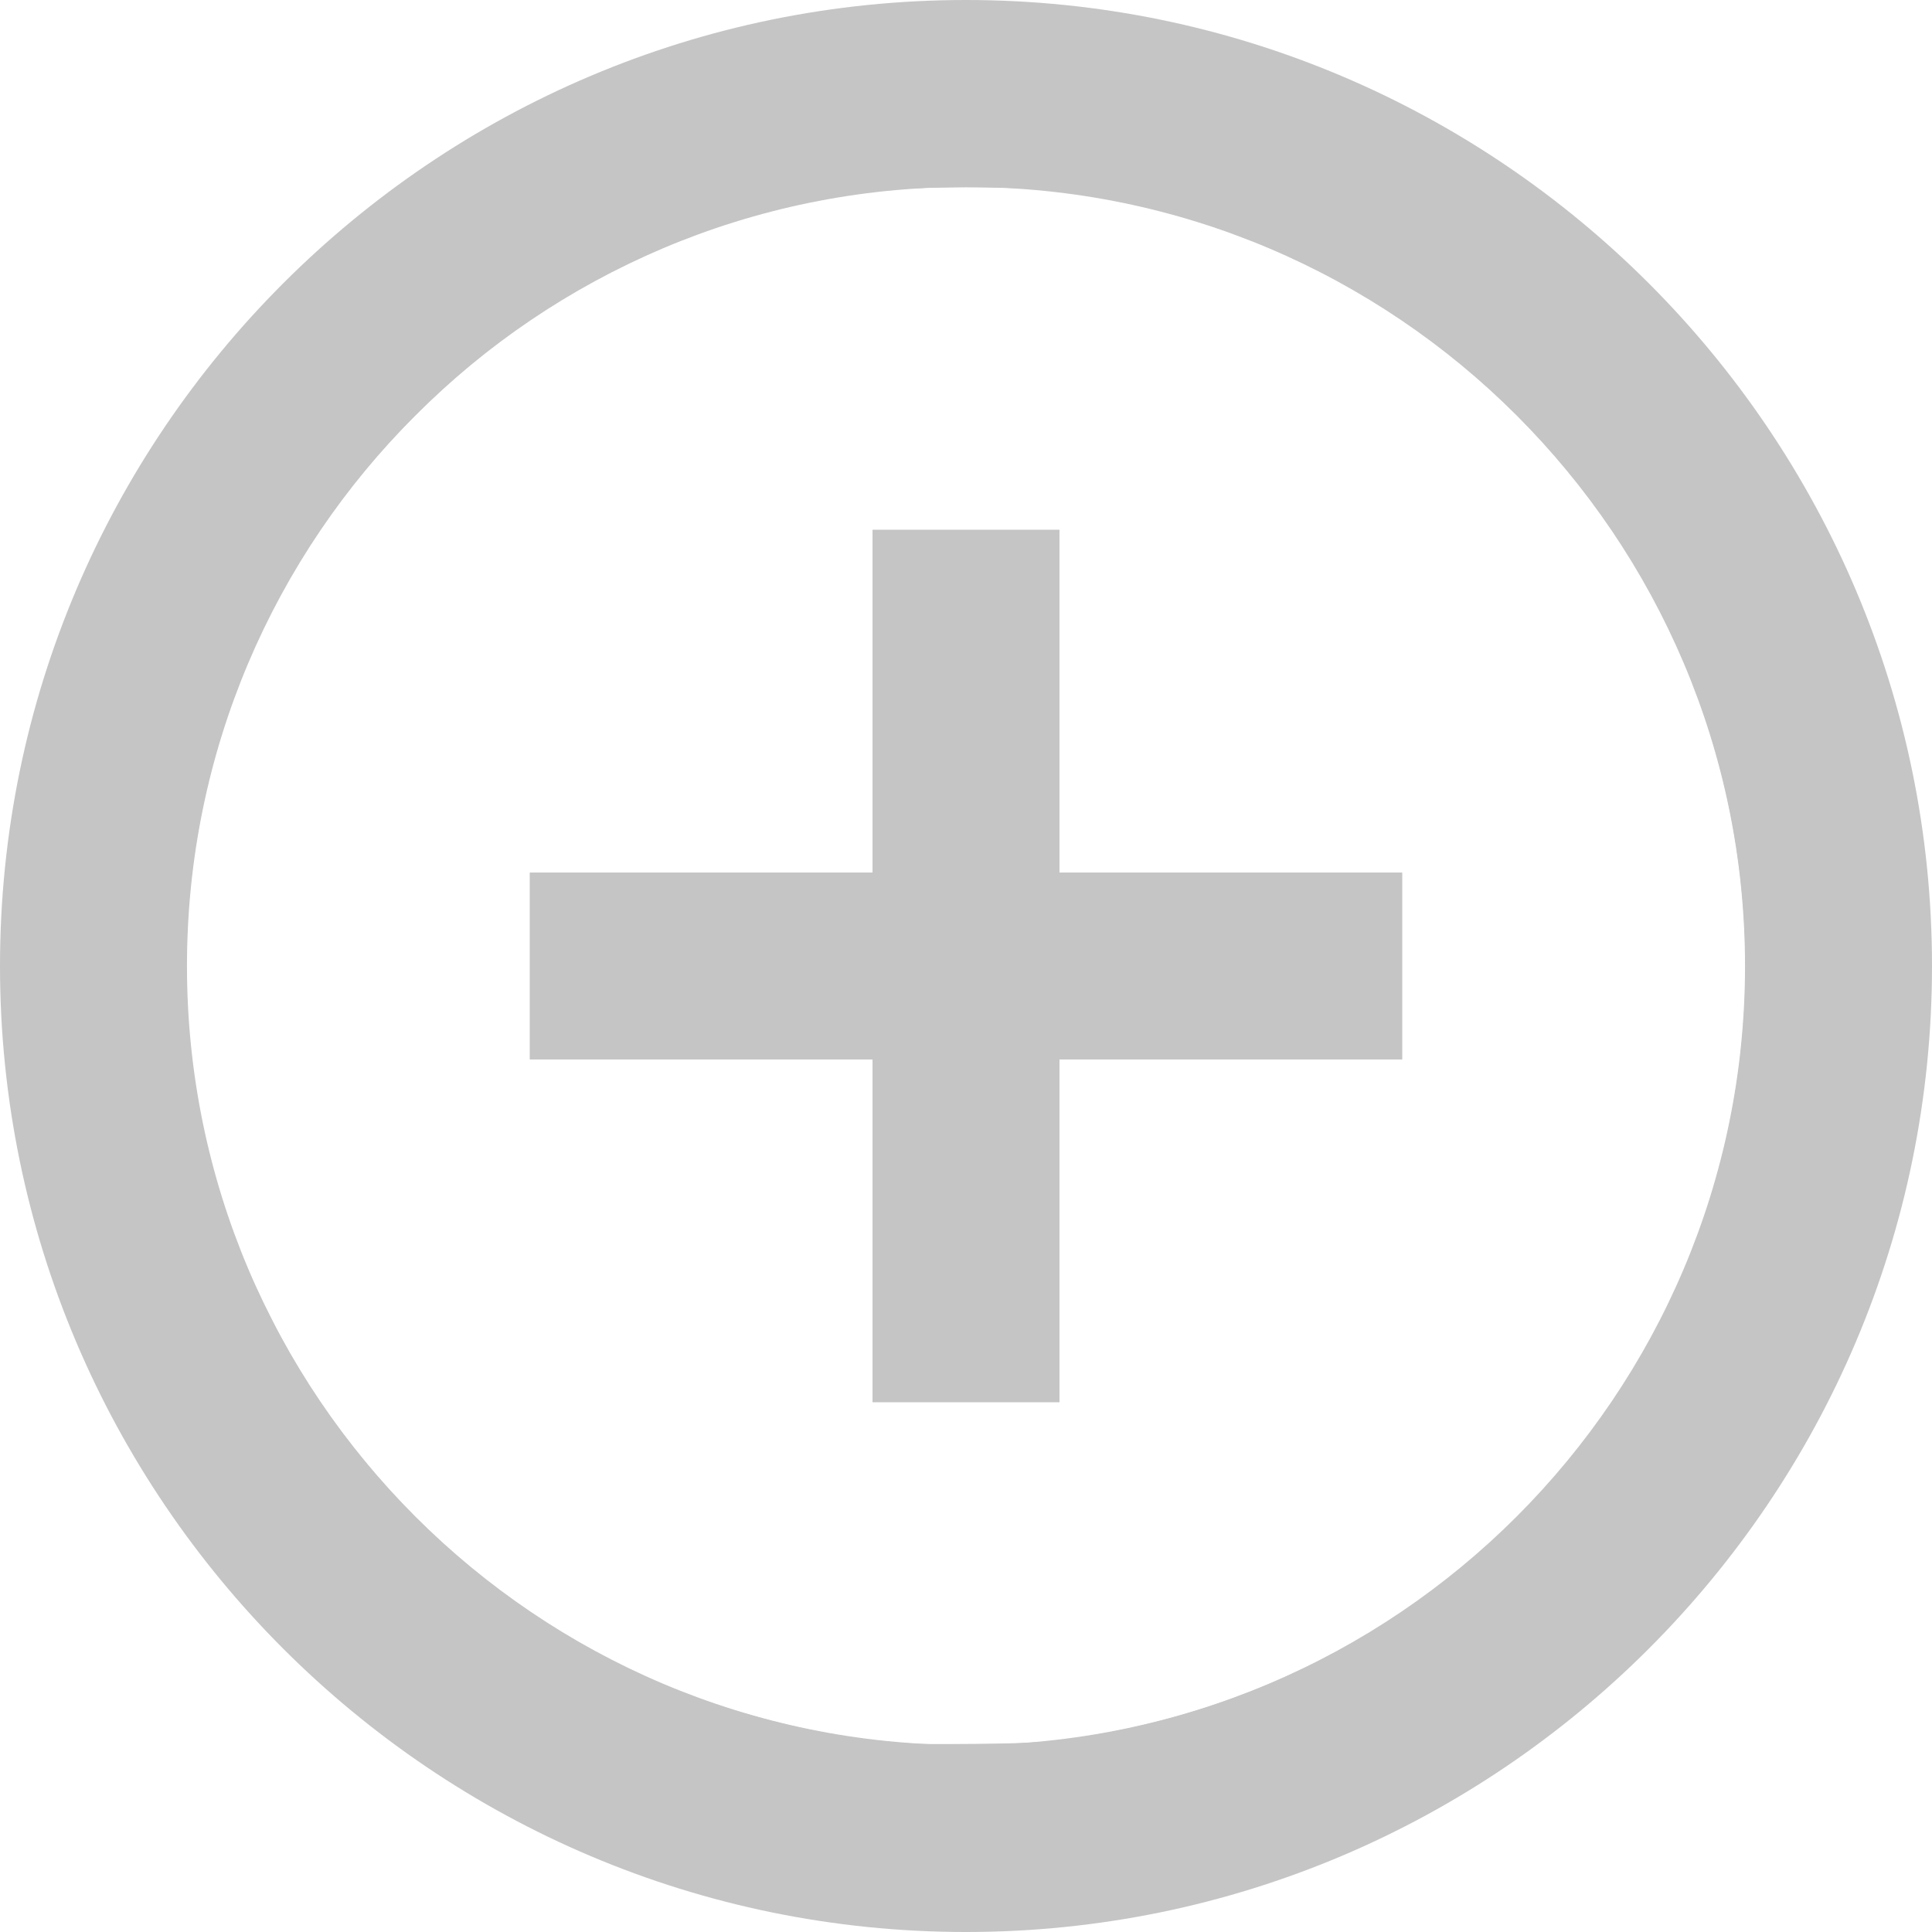
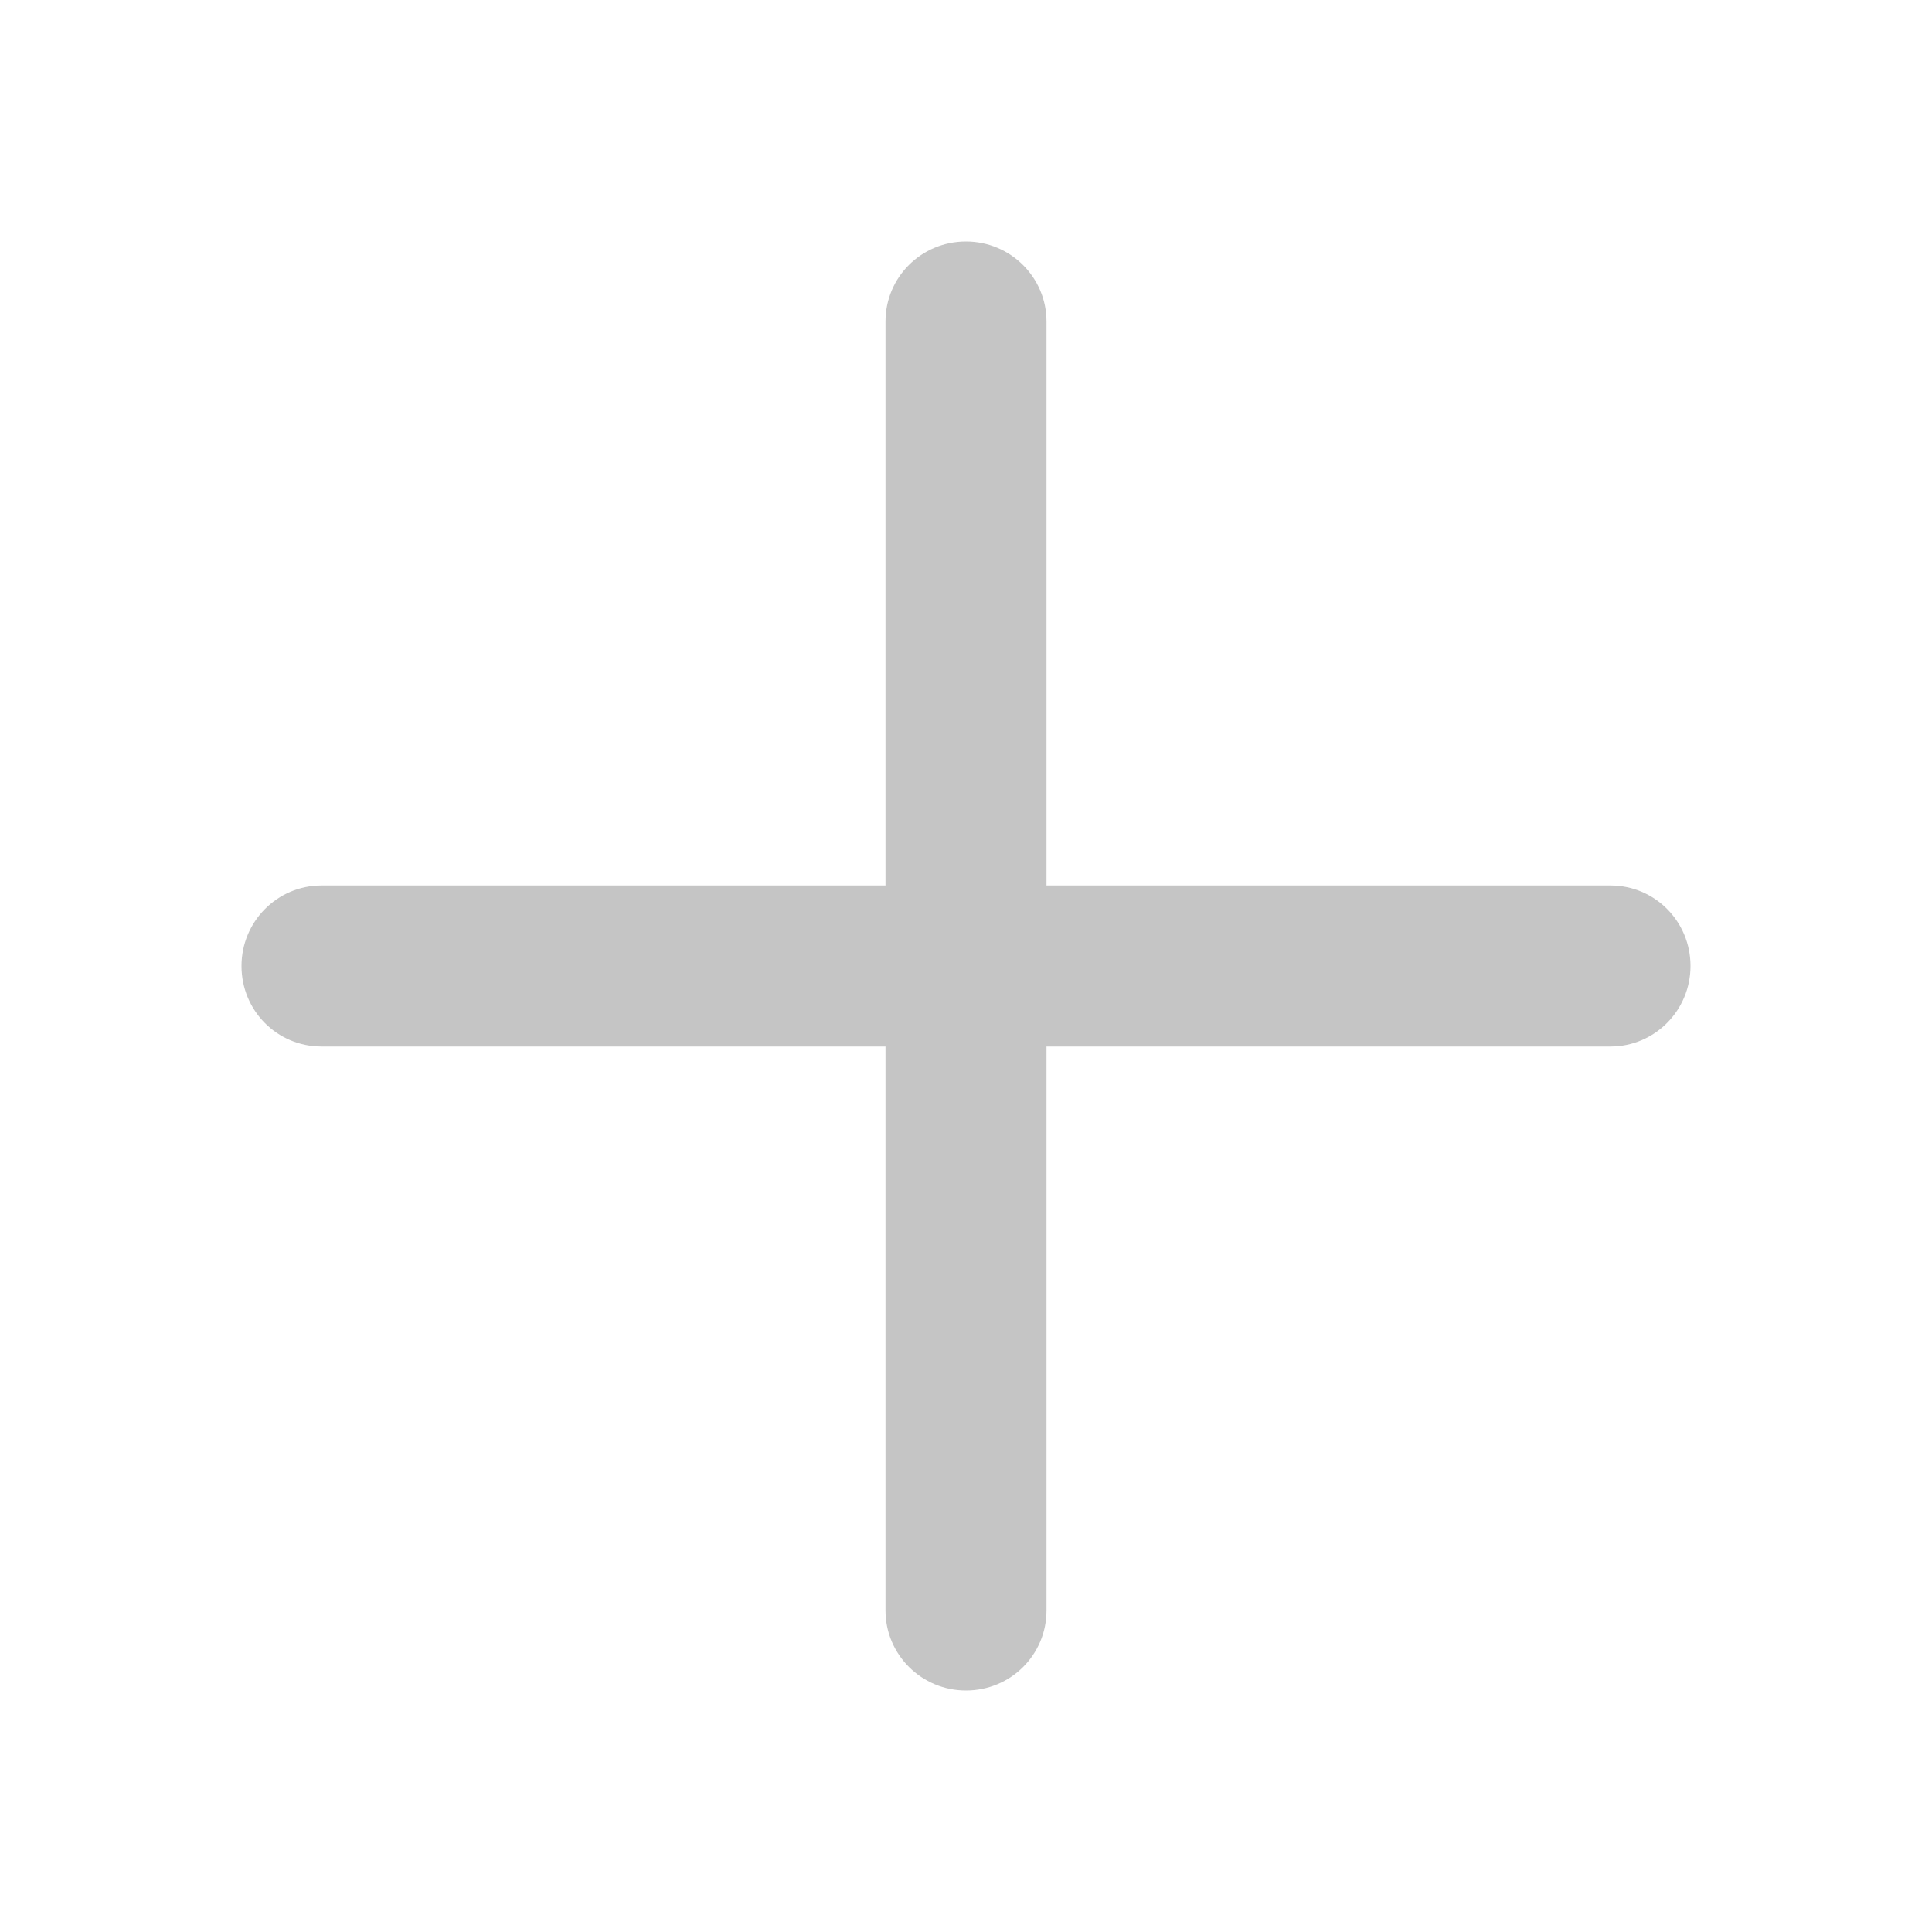
- <svg xmlns="http://www.w3.org/2000/svg" height="24" width="24" xml:space="preserve" viewBox="0 0 24 24" y="0px" x="0px" id="Layer_1" version="1.1">
-   <defs id="defs142" />
-   <g style="fill:#c5c5c5;fill-opacity:1" transform="scale(0.046875)" id="g101">
-     <g style="fill:#c5c5c5;fill-opacity:1" id="g99">
-       <path style="fill:#c5c5c5;fill-opacity:1" id="path97" d="M 256,0 C 114.84,0 0,114.842 0,256 0,397.158 114.84,512 256,512 397.16,512 512,397.158 512,256 512,114.842 397.16,0 256,0 Z m 0,462.452 C 142.163,462.452 49.548,369.838 49.548,256 49.548,142.162 142.163,49.548 256,49.548 c 113.837,0 206.452,92.615 206.452,206.452 0,113.837 -92.615,206.452 -206.452,206.452 z" />
+ <svg xmlns="http://www.w3.org/2000/svg" width="24px" height="24px" viewBox="0 0 24 24" version="1.1">
+   <defs />
+   <g id="Global" stroke="none" stroke-width="1" fill="none" fill-rule="evenodd">
+     <g id="icons/add" fill="#C5C5C5">
+       <path d="M13,11 L13,3.993 C13,3.445 12.552,3 12,3 C11.444,3 11,3.445 11,3.993 L11,11 L3.993,11 C3.445,11 3,11.448 3,12 C3,12.557 3.445,13 3.993,13 L11,13 L11,20.007 C11,20.555 11.448,21 12,21 C12.556,21 13,20.555 13,20.007 L13,13 L20.007,13 C20.555,13 21,12.552 21,12 C21,11.444 20.555,11 20.007,11 L13,11 Z" id="Combined-Shape" />
    </g>
  </g>
-   <g style="fill:#c5c5c5;fill-opacity:1" transform="scale(0.046875)" id="g107">
-     <g style="fill:#c5c5c5;fill-opacity:1" id="g105">
-       <polygon style="fill:#c5c5c5;fill-opacity:1" id="polygon103" points="231.226,231.226 140.387,231.226 140.387,280.774 231.226,280.774 231.226,371.613 280.774,371.613 280.774,280.774 371.613,280.774 371.613,231.226 280.774,231.226 280.774,140.387 231.226,140.387 " />
-     </g>
-   </g>
-   <g style="fill:#c5c5c5;fill-opacity:1" transform="matrix(0.046875,0,0,0.046875,-0.03543747,0.04397638)" id="g109">
- </g>
-   <g style="fill:#c5c5c5;fill-opacity:1" transform="matrix(0.046875,0,0,0.046875,-0.03543747,0.04397638)" id="g111">
- </g>
-   <g style="fill:#c5c5c5;fill-opacity:1" transform="matrix(0.046875,0,0,0.046875,-0.03543747,0.04397638)" id="g113">
- </g>
-   <g style="fill:#c5c5c5;fill-opacity:1" transform="matrix(0.046875,0,0,0.046875,-0.03543747,0.04397638)" id="g115">
- </g>
-   <g style="fill:#c5c5c5;fill-opacity:1" transform="matrix(0.046875,0,0,0.046875,-0.03543747,0.04397638)" id="g117">
- </g>
-   <g style="fill:#c5c5c5;fill-opacity:1" transform="matrix(0.046875,0,0,0.046875,-0.03543747,0.04397638)" id="g119">
- </g>
-   <g style="fill:#c5c5c5;fill-opacity:1" transform="matrix(0.046875,0,0,0.046875,-0.03543747,0.04397638)" id="g121">
- </g>
-   <g style="fill:#c5c5c5;fill-opacity:1" transform="matrix(0.046875,0,0,0.046875,-0.03543747,0.04397638)" id="g123">
- </g>
-   <g style="fill:#c5c5c5;fill-opacity:1" transform="matrix(0.046875,0,0,0.046875,-0.03543747,0.04397638)" id="g125">
- </g>
-   <g style="fill:#c5c5c5;fill-opacity:1" transform="matrix(0.046875,0,0,0.046875,-0.03543747,0.04397638)" id="g127">
- </g>
-   <g style="fill:#c5c5c5;fill-opacity:1" transform="matrix(0.046875,0,0,0.046875,-0.03543747,0.04397638)" id="g129">
- </g>
-   <g style="fill:#c5c5c5;fill-opacity:1" transform="matrix(0.046875,0,0,0.046875,-0.03543747,0.04397638)" id="g131">
- </g>
-   <g style="fill:#c5c5c5;fill-opacity:1" transform="matrix(0.046875,0,0,0.046875,-0.03543747,0.04397638)" id="g133">
- </g>
-   <g style="fill:#c5c5c5;fill-opacity:1" transform="matrix(0.046875,0,0,0.046875,-0.03543747,0.04397638)" id="g135">
- </g>
-   <g style="fill:#c5c5c5;fill-opacity:1" transform="matrix(0.046875,0,0,0.046875,-0.03543747,0.04397638)" id="g137">
- </g>
-   <path id="path3911" d="M 11.189,23.963 C 7.904,23.73 4.879,22.177 2.772,19.641 0.47,16.871 -0.463,13.189 0.244,9.658 0.943,6.164 3.166,3.16 6.317,1.448 7.578,0.763 9.057,0.286 10.467,0.111 c 0.749,-0.093 1.791,-0.12 2.469,-0.064 2.612,0.217 5.004,1.228 6.958,2.942 0.353,0.309 1.012,0.981 1.287,1.31 1.428,1.714 2.366,3.793 2.677,5.929 0.151,1.038 0.164,2.247 0.036,3.272 -0.43,3.445 -2.374,6.565 -5.298,8.502 -1.61,1.066 -3.437,1.72 -5.383,1.927 -0.439,0.047 -1.583,0.066 -2.023,0.035 z m 1.337,-2.298 c 0.581,-0.019 1.194,-0.112 1.875,-0.282 2.5,-0.627 4.703,-2.304 6.006,-4.572 C 21.616,14.708 21.987,12.185 21.437,9.813 20.548,5.981 17.411,3.054 13.526,2.434 12.947,2.342 12.705,2.325 11.996,2.326 11.245,2.327 10.867,2.358 10.25,2.471 8.114,2.863 6.157,3.979 4.712,5.626 2.325,8.349 1.66,12.167 2.984,15.546 c 0.164,0.42 0.549,1.182 0.785,1.558 0.745,1.184 1.686,2.16 2.821,2.926 1.264,0.852 2.635,1.372 4.159,1.576 0.347,0.047 1.126,0.092 1.332,0.078 0.046,-0.003 0.247,-0.011 0.446,-0.018 z" style="stroke-width:0.024;fill:#c5c5c5;fill-opacity:1" />
-   <path id="path3913" d="M 11.165,23.962 C 7.821,23.712 4.772,22.118 2.676,19.523 0.103,16.338 -0.663,12.099 0.629,8.201 0.945,7.249 1.525,6.079 2.081,5.275 2.554,4.59 2.941,4.128 3.541,3.528 4.217,2.853 4.827,2.36 5.572,1.887 7.244,0.824 9.061,0.217 11.081,0.047 c 0.403,-0.034 1.451,-0.034 1.855,2.1291e-4 2.581,0.217 4.938,1.201 6.885,2.874 0.69,0.593 1.454,1.435 1.981,2.185 1.196,1.699 1.901,3.589 2.134,5.72 0.05,0.455 0.042,2 -0.012,2.457 -0.176,1.482 -0.554,2.766 -1.185,4.03 -0.618,1.237 -1.307,2.194 -2.286,3.172 -0.953,0.952 -1.968,1.678 -3.18,2.276 -1.272,0.627 -2.614,1.013 -4.058,1.169 -0.422,0.045 -1.626,0.065 -2.047,0.033 z m 2.085,-2.356 c 3.154,-0.432 5.841,-2.306 7.326,-5.109 C 22.217,13.401 22.02,9.563 20.069,6.648 19.473,5.757 18.677,4.91 17.849,4.285 16.436,3.218 14.836,2.579 13.056,2.369 12.555,2.31 11.44,2.31 10.949,2.369 9.745,2.515 8.731,2.813 7.703,3.324 6.738,3.803 5.943,4.377 5.155,5.165 4.205,6.115 3.496,7.184 3.006,8.406 2.107,10.647 2.085,13.193 2.945,15.438 c 0.944,2.467 2.88,4.472 5.296,5.488 0.84,0.353 1.845,0.614 2.695,0.699 0.146,0.015 0.303,0.031 0.349,0.036 0.046,0.005 0.426,0.006 0.843,0.002 0.602,-0.006 0.834,-0.018 1.122,-0.057 z" style="stroke-width:0.024;fill:#c5c5c5;fill-opacity:1" />
</svg>
